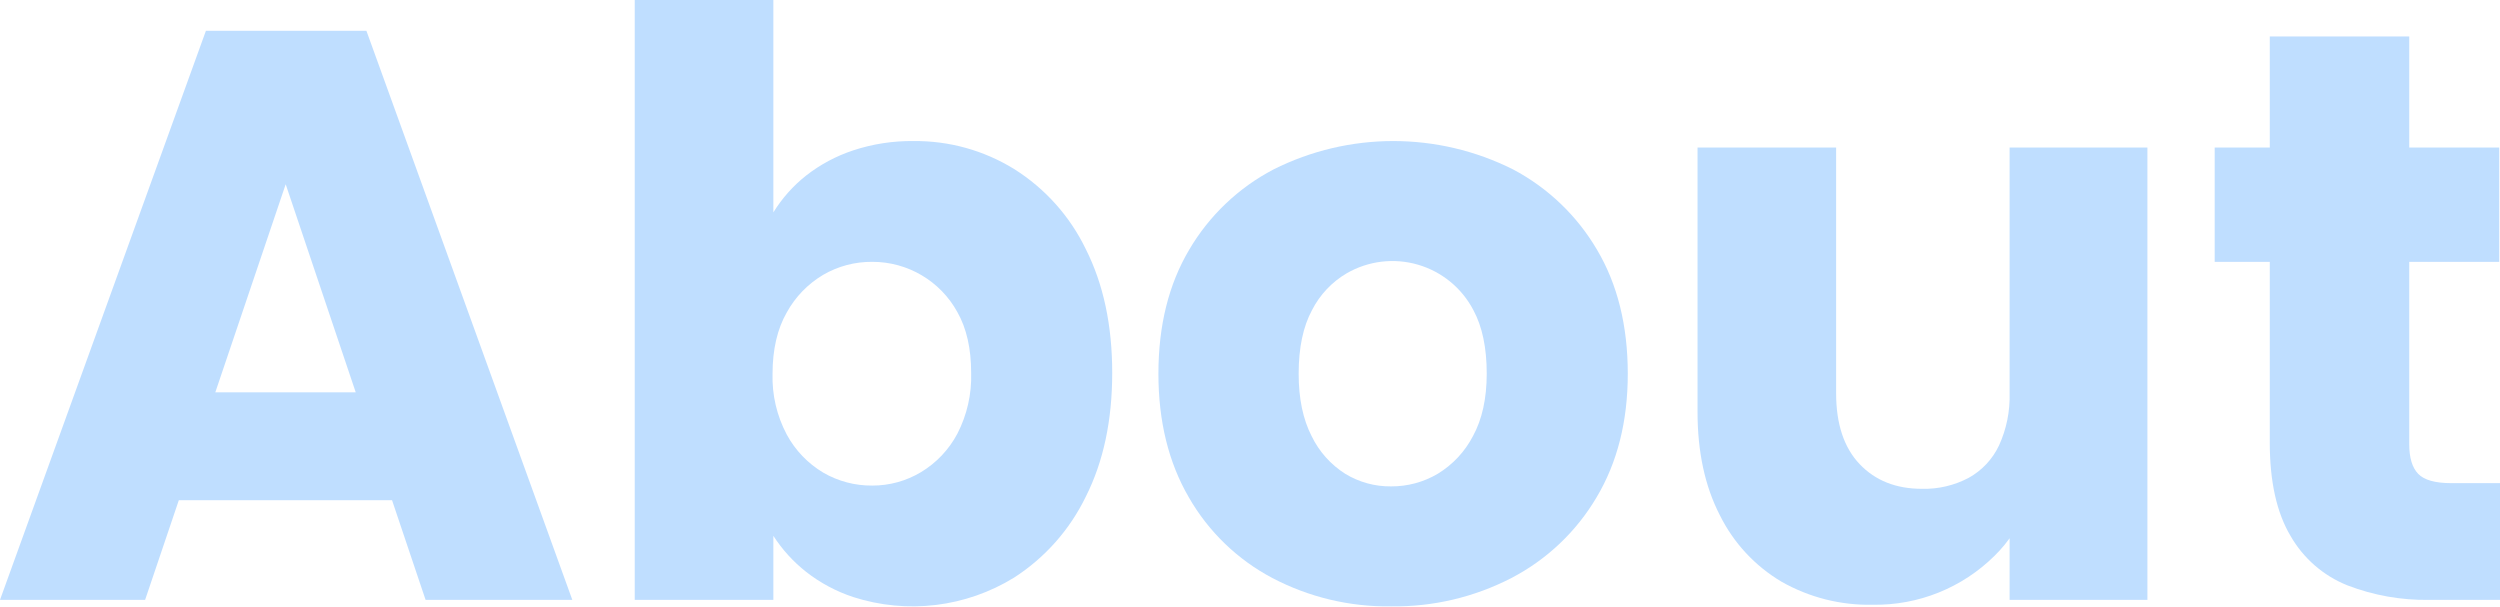
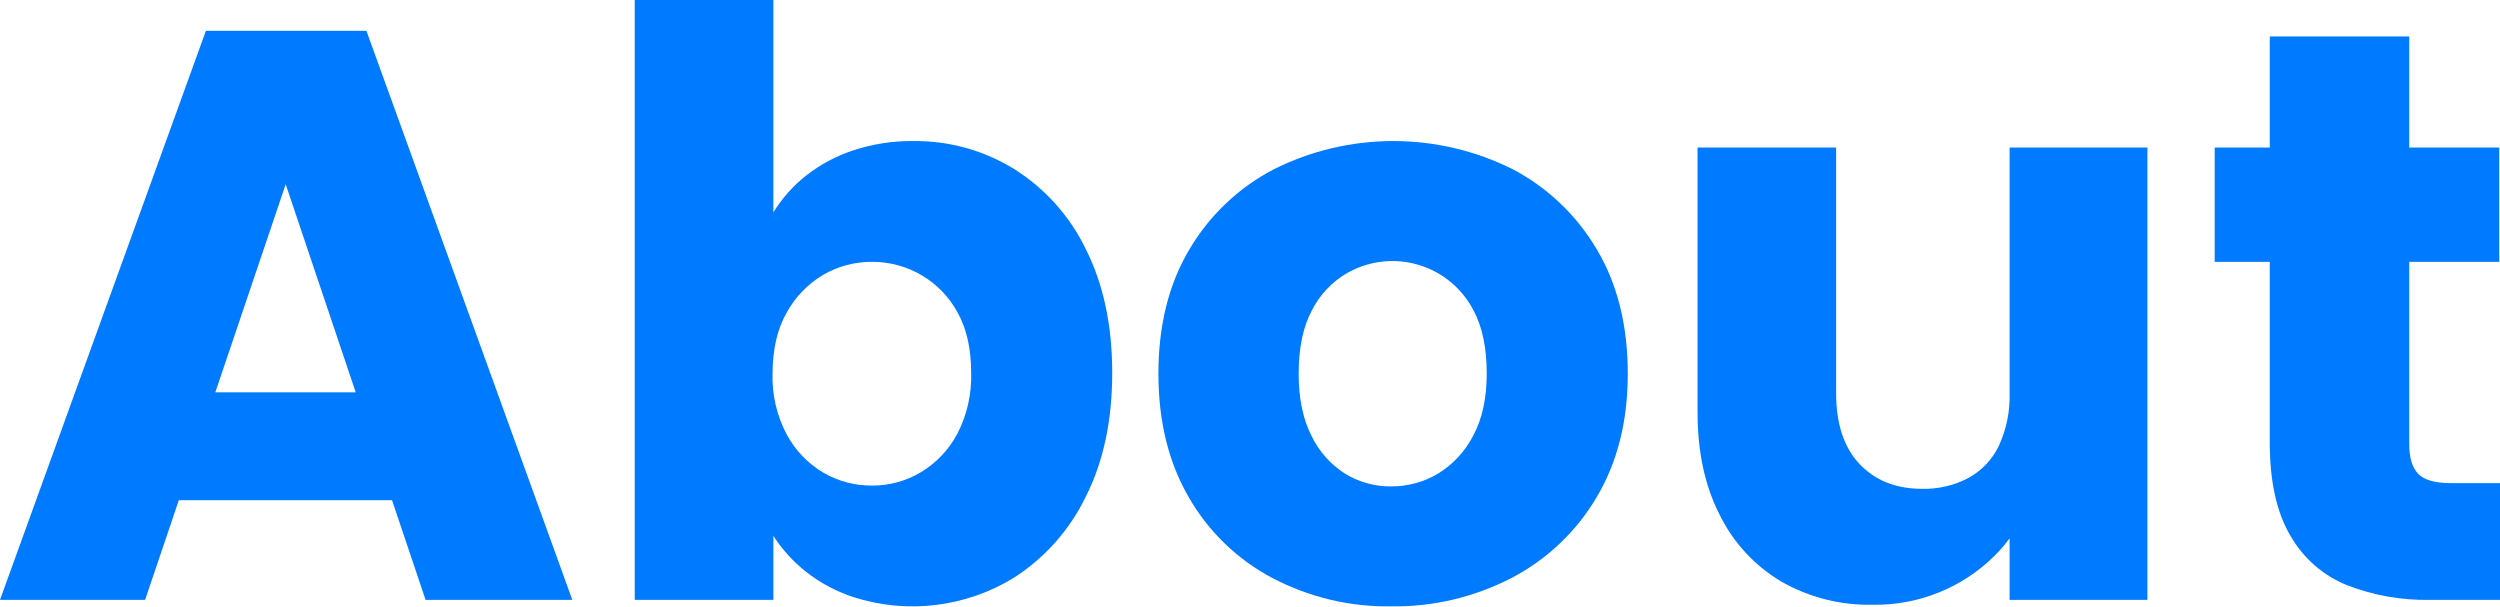
<svg xmlns="http://www.w3.org/2000/svg" viewBox="0 0 616.79 149.6">
  <defs>
-     <style>.a{fill:#bfdeff;}</style>
+     <style>.a{fill:#007aff;}</style>
  </defs>
  <path class="a" d="M141.2,148H105L63.8,25.6H77.2L35.8,148H0L50.8,7.6H90.4ZM107.4,96.8l8.6,26.6H21.8l8.8-26.6Z" />
  <path class="a" d="M250.2,41.7a47.94,47.94,0,0,1,17.7,19.8q6.5,12.9,6.5,30.5t-6.5,30.5a49.33,49.33,0,0,1-17.7,20,47.76,47.76,0,0,1-39.7,4.8,38.45,38.45,0,0,1-11.6-6.2,36.42,36.42,0,0,1-8.1-8.9V148H156.6V0h34.2V52.4a34.86,34.86,0,0,1,8.1-9.1,38.45,38.45,0,0,1,11.6-6.2,45.76,45.76,0,0,1,14.9-2.3A46.35,46.35,0,0,1,250.2,41.7ZM203.1,67.8a24.56,24.56,0,0,0-9,9.3q-3.49,6.11-3.5,15.1a30.09,30.09,0,0,0,3.5,15,24.43,24.43,0,0,0,9,9.4,23.67,23.67,0,0,0,12.1,3.2,23.22,23.22,0,0,0,12-3.3,24.35,24.35,0,0,0,9-9.5,30.73,30.73,0,0,0,3.4-15q0-9-3.4-15a23.89,23.89,0,0,0-21-12.4A23.67,23.67,0,0,0,203.1,67.8Z" />
  <path class="a" d="M313.9,142.6a51.42,51.42,0,0,1-20.6-19.9q-7.5-12.9-7.5-30.5,0-17.81,7.6-30.6a52.16,52.16,0,0,1,20.8-19.8,65.87,65.87,0,0,1,59.1,0A52.42,52.42,0,0,1,394,61.6q7.59,12.79,7.6,30.6,0,17.6-7.7,30.5a52.57,52.57,0,0,1-21,19.9,62.76,62.76,0,0,1-29.7,7A61.13,61.13,0,0,1,313.9,142.6Zm40.8-25.7a23.63,23.63,0,0,0,8.7-9.3q3.39-6.19,3.4-15.4,0-9.6-3.3-15.7a22.53,22.53,0,0,0-31.2-9.1,22.24,22.24,0,0,0-8.6,9.1q-3.3,6.1-3.3,15.7,0,9.19,3.2,15.4a22.73,22.73,0,0,0,8.3,9.3,21.29,21.29,0,0,0,11.3,3.1A22.37,22.37,0,0,0,354.7,116.9Z" />
  <path class="a" d="M458.8,114.5q5.79,6.1,15.39,6.1a23.41,23.41,0,0,0,11.5-2.7,17.81,17.81,0,0,0,7.5-8A29,29,0,0,0,495.8,97L500,124.8a32.66,32.66,0,0,1-7.89,12.3A41.72,41.72,0,0,1,462,149.2a43.6,43.6,0,0,1-22.5-5.7,39.38,39.38,0,0,1-15.19-16.4q-5.51-10.69-5.5-25.5V36.4H453V97Q453,108.4,458.8,114.5Zm37,33.5V36.4h34V148Z" />
  <path class="a" d="M546.4,36.4h70.2V64.6H546.4ZM594.4,9V109.6c0,3.33.73,5.77,2.2,7.3s4.19,2.3,8.19,2.3h12V148H599.4a53.73,53.73,0,0,1-20.3-3.6,28.24,28.24,0,0,1-14-12.2q-5.11-8.59-5.11-23V9Z" />
</svg>
